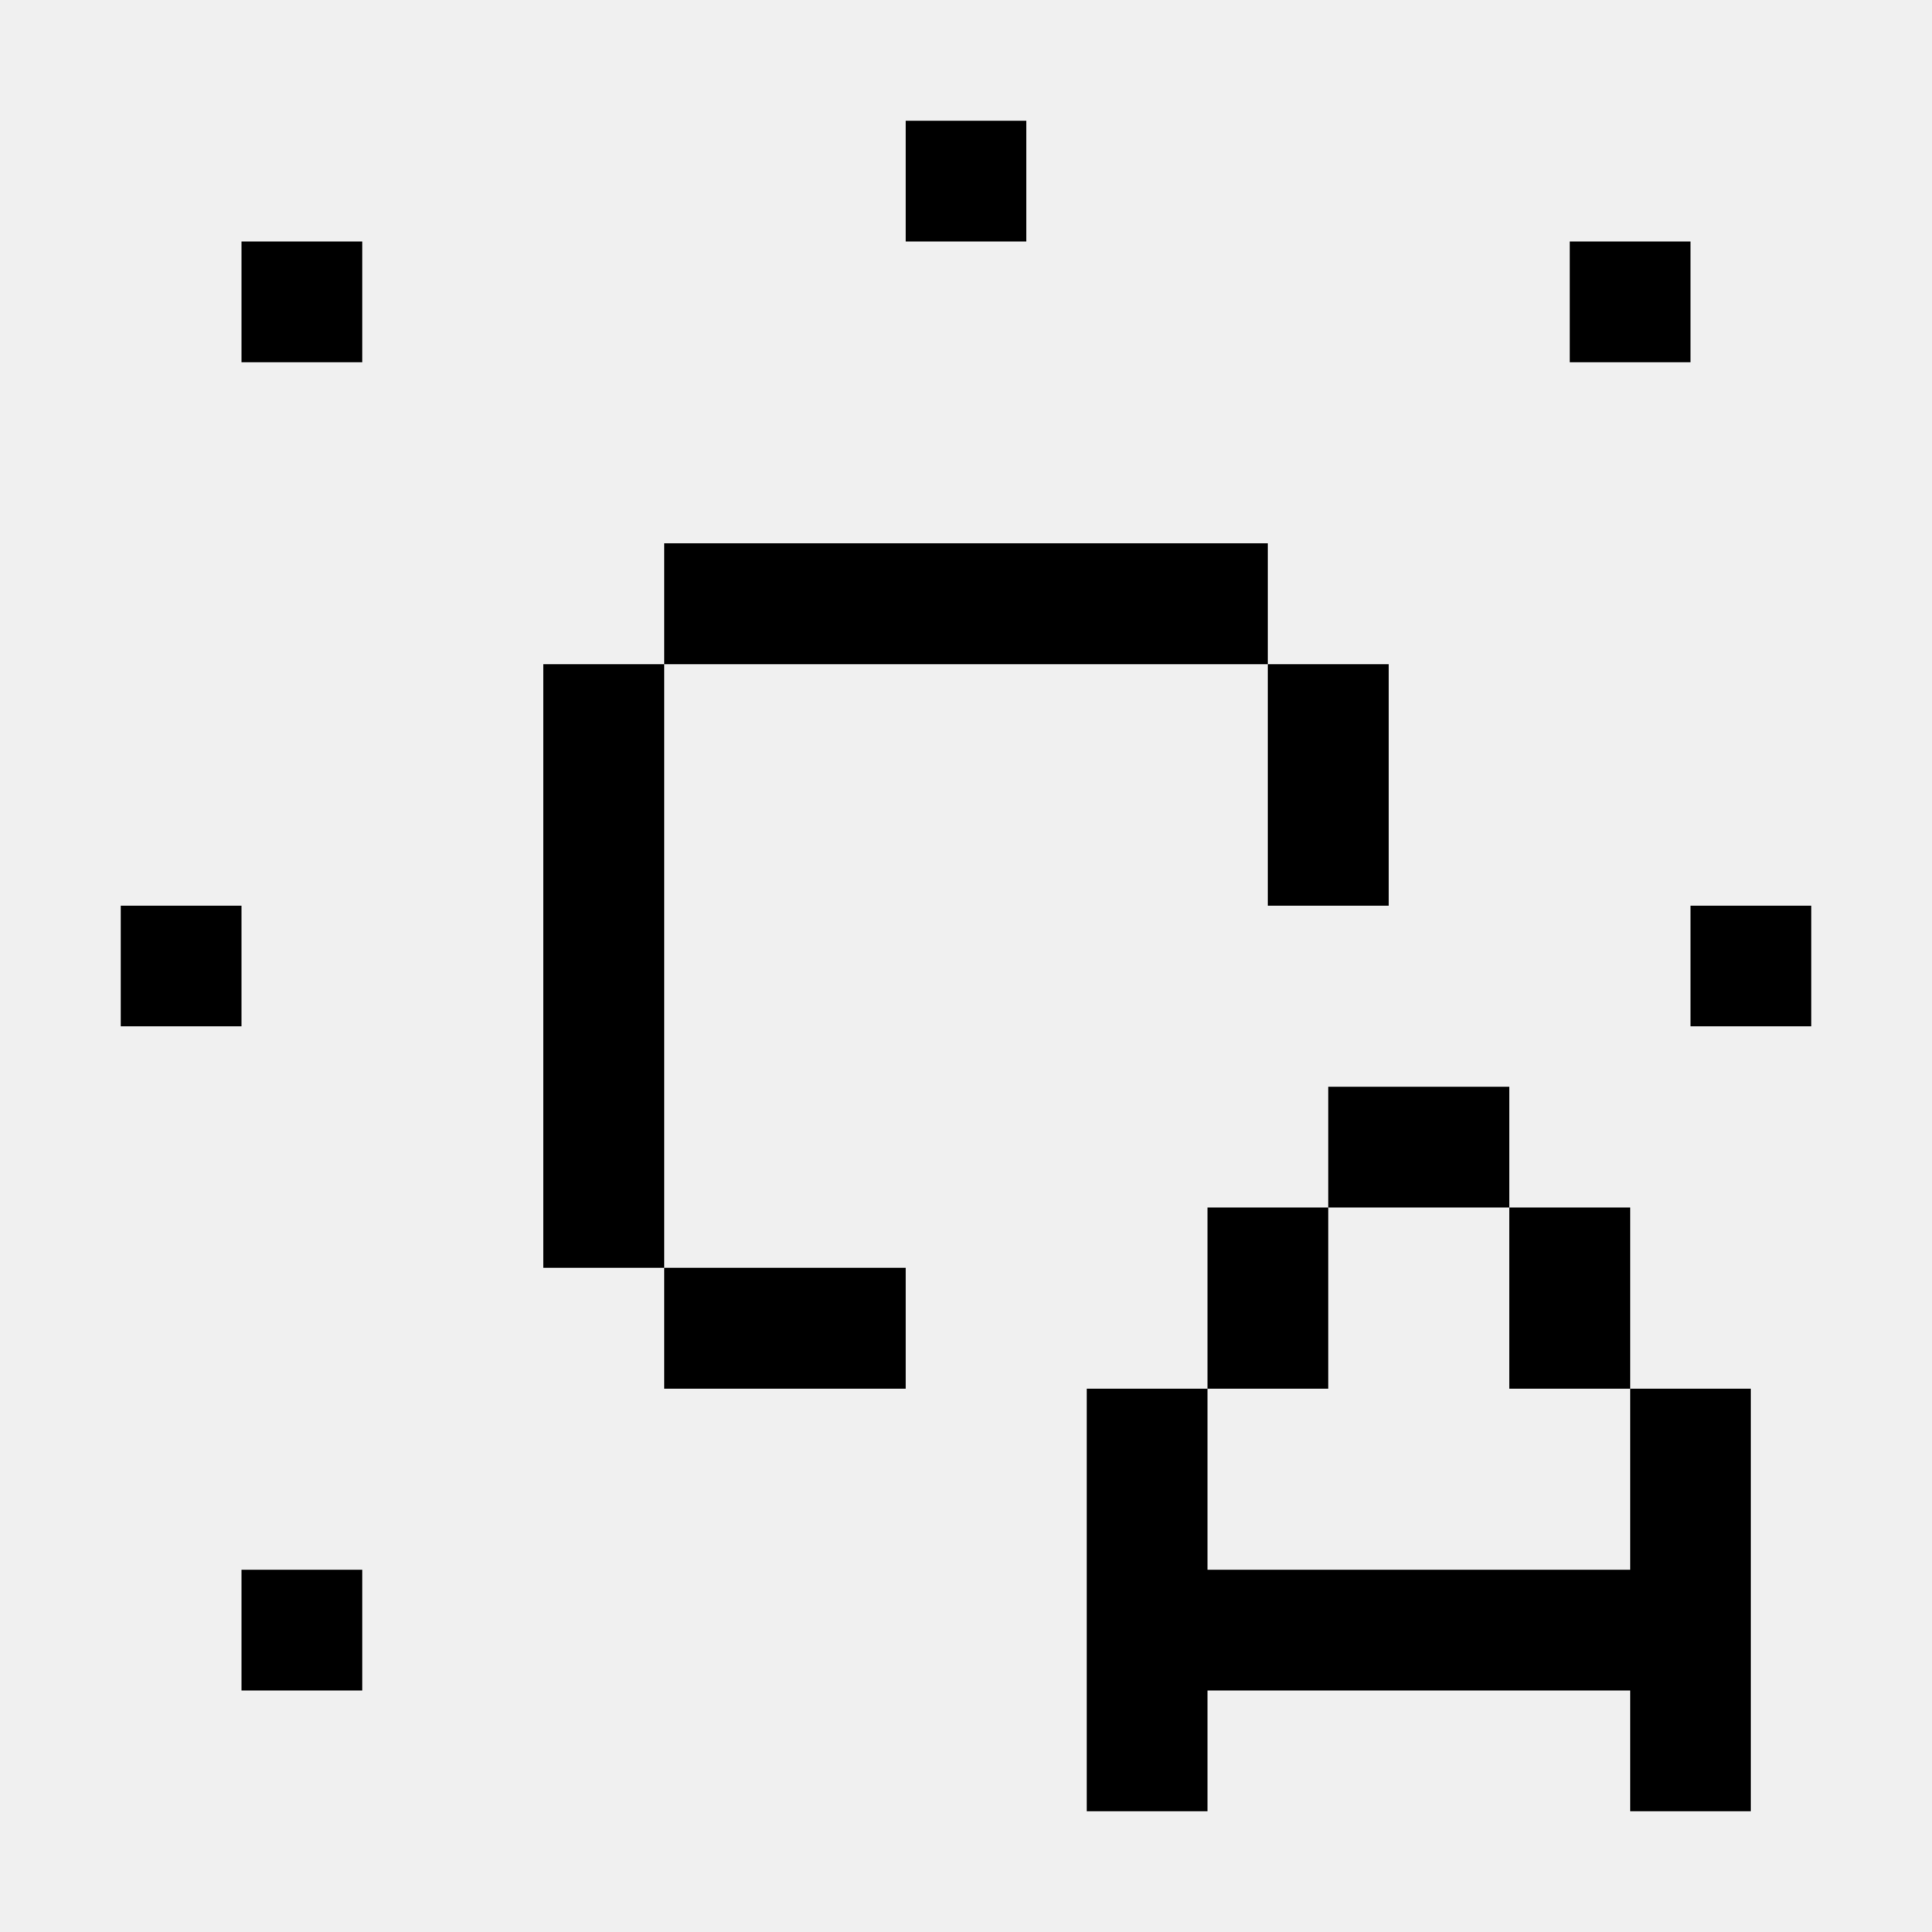
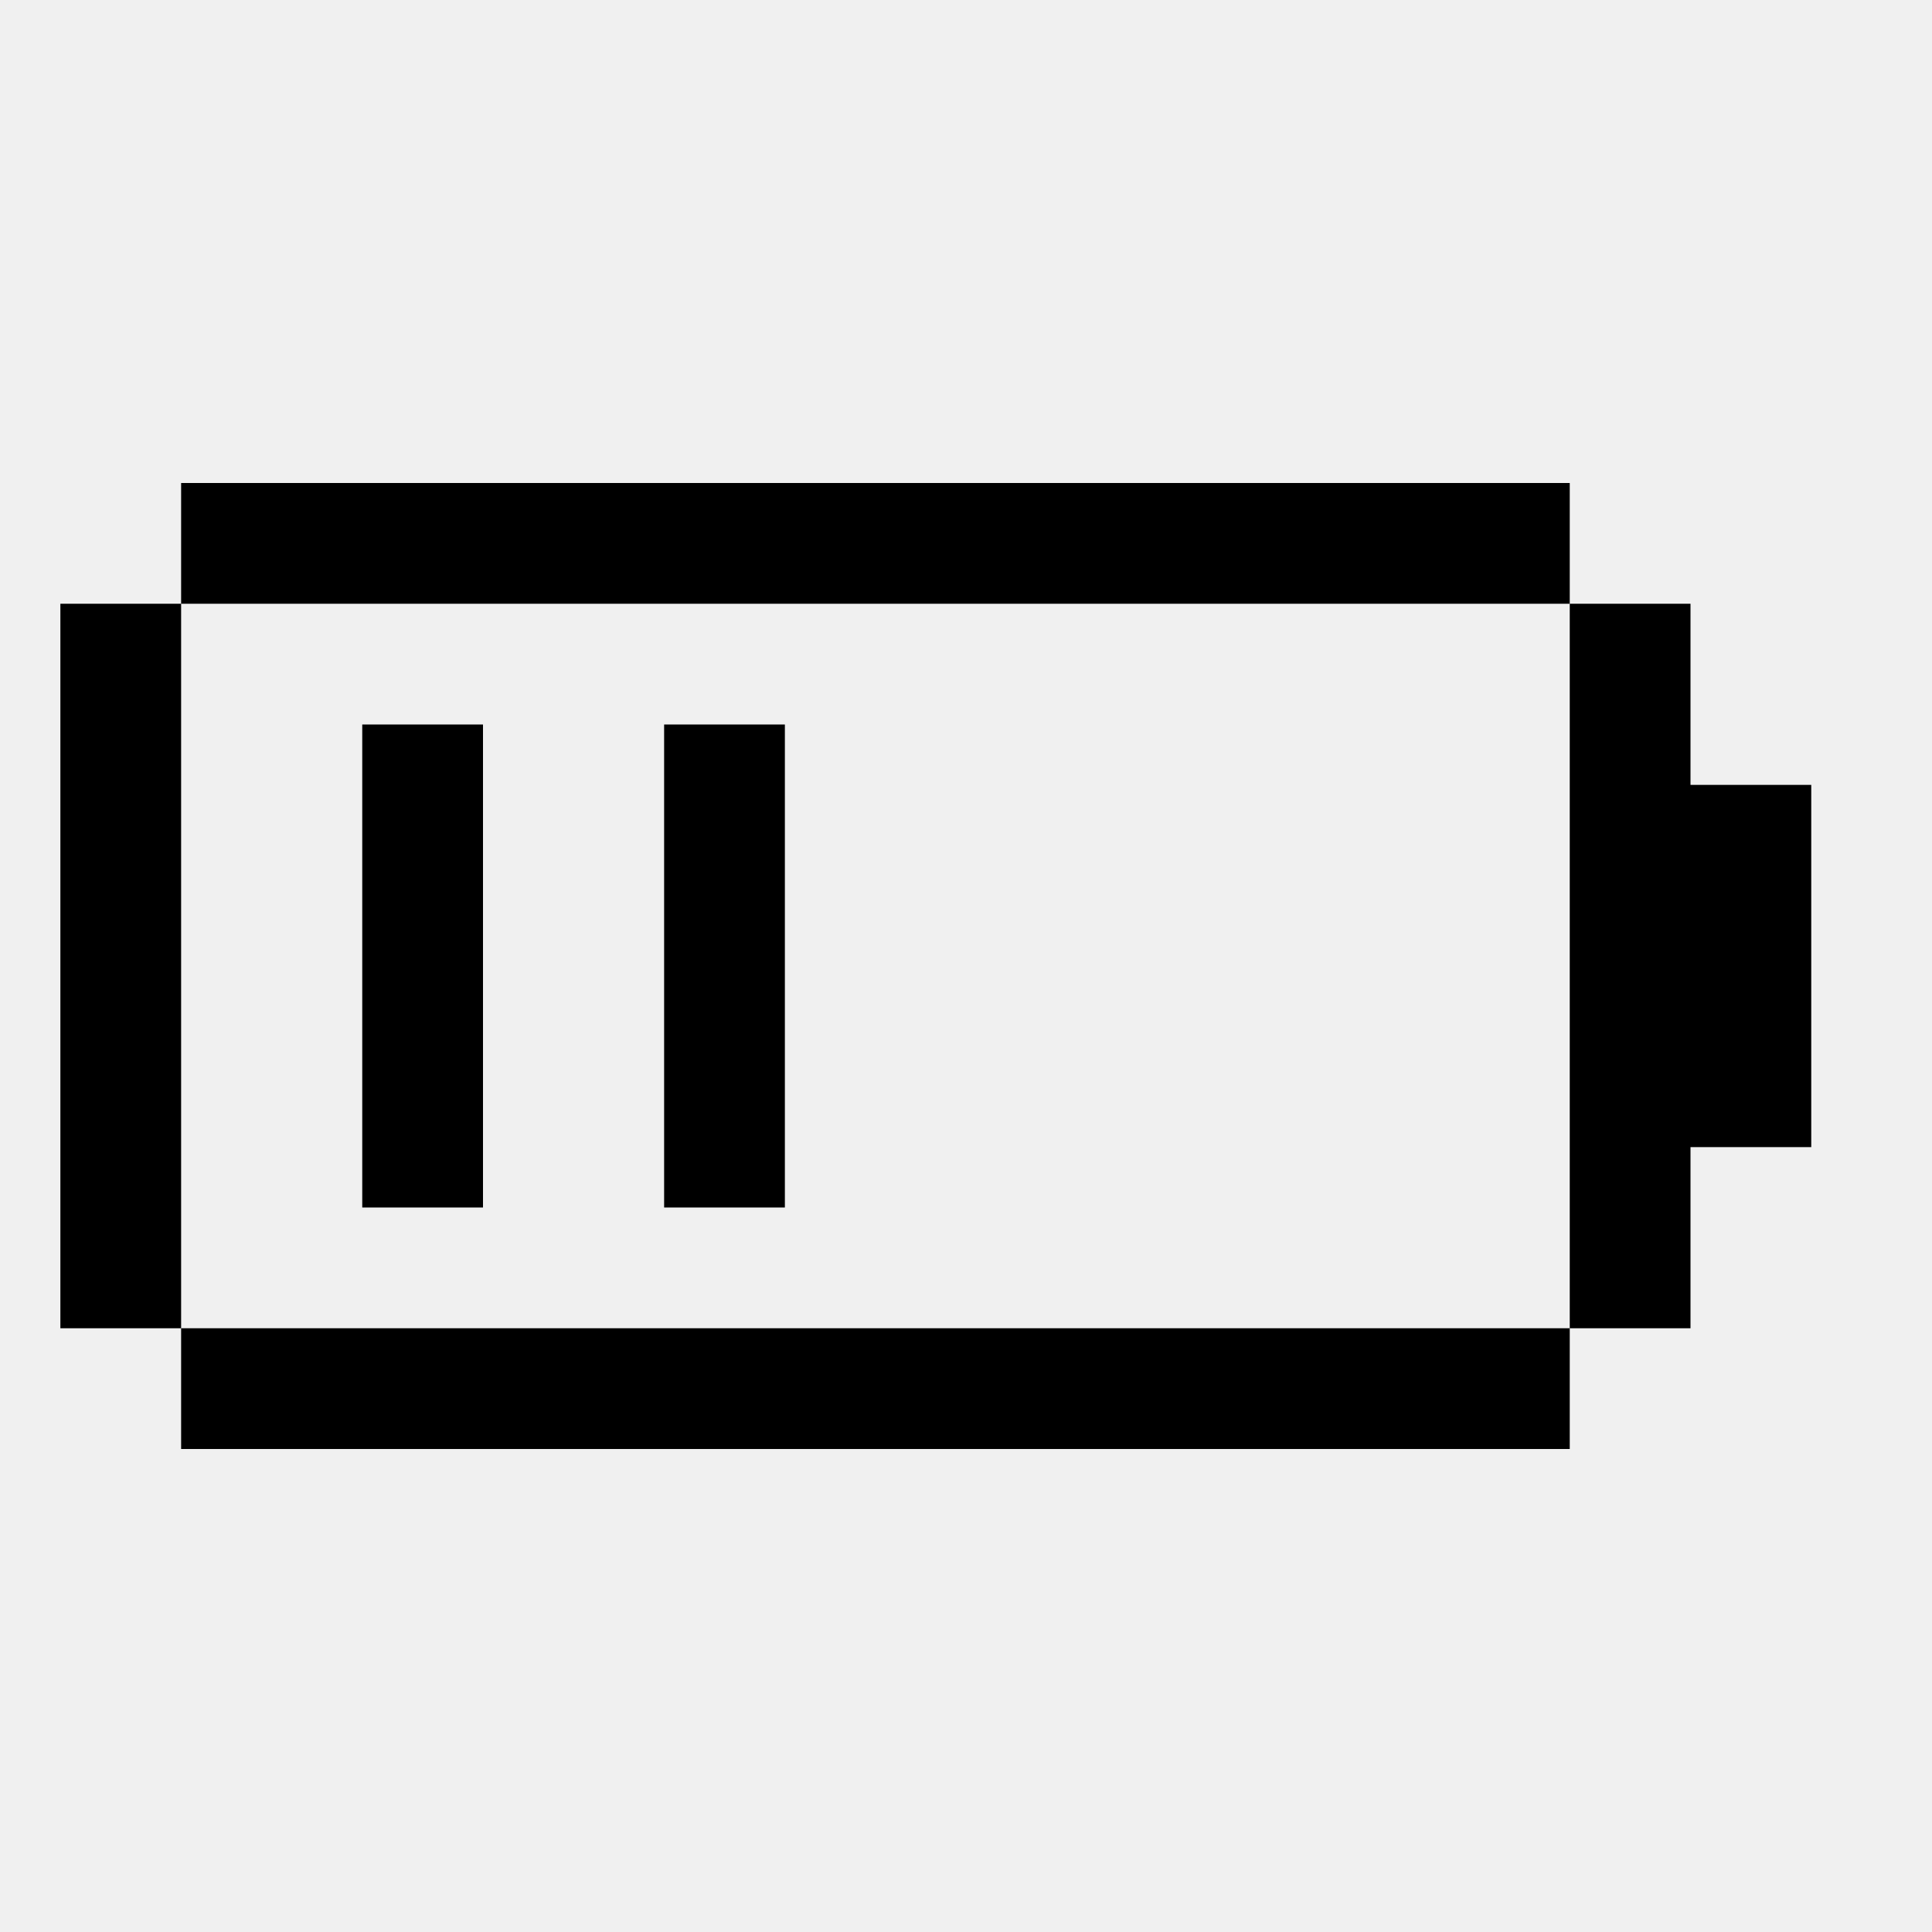
<svg xmlns="http://www.w3.org/2000/svg" width="32" height="32" viewBox="0 0 32 32" fill="none">
-   <path d="M20 26H27V23H29V30H27V28H20V30H18V23H20V26ZM6 28H4V26H6V28ZM15 23H11V21H15V23ZM22 23H20V20H22V23ZM27 23H25V20H27V23ZM11 21H9V11H11V21ZM25 20H22V18H25V20ZM4 17H2V15H4V17ZM30 17H28V15H30V17ZM23 15H21V11H23V15ZM21 11H11V9H21V11ZM6 6H4V4H6V6ZM28 6H26V4H28V6ZM17 4H15V2H17V4Z" fill="currentColor" />
+   <g clip-path="url(#clip0_10001_76761)">
+     <path d="M26 24H3V22H26V24ZM3 22H1V10H3V22ZM28 13H30V19H28V22H26V10H28V13ZM8 20H6V12H8V20ZM13 20H11V12H13V20ZM26 10H3V8H26V10Z" fill="currentColor" />
+   </g>
+   <defs>
+     <clipPath id="clip0_10001_76761">
+       <rect width="32" height="32" fill="white" />
+     </clipPath>
+   </defs>
</svg>
